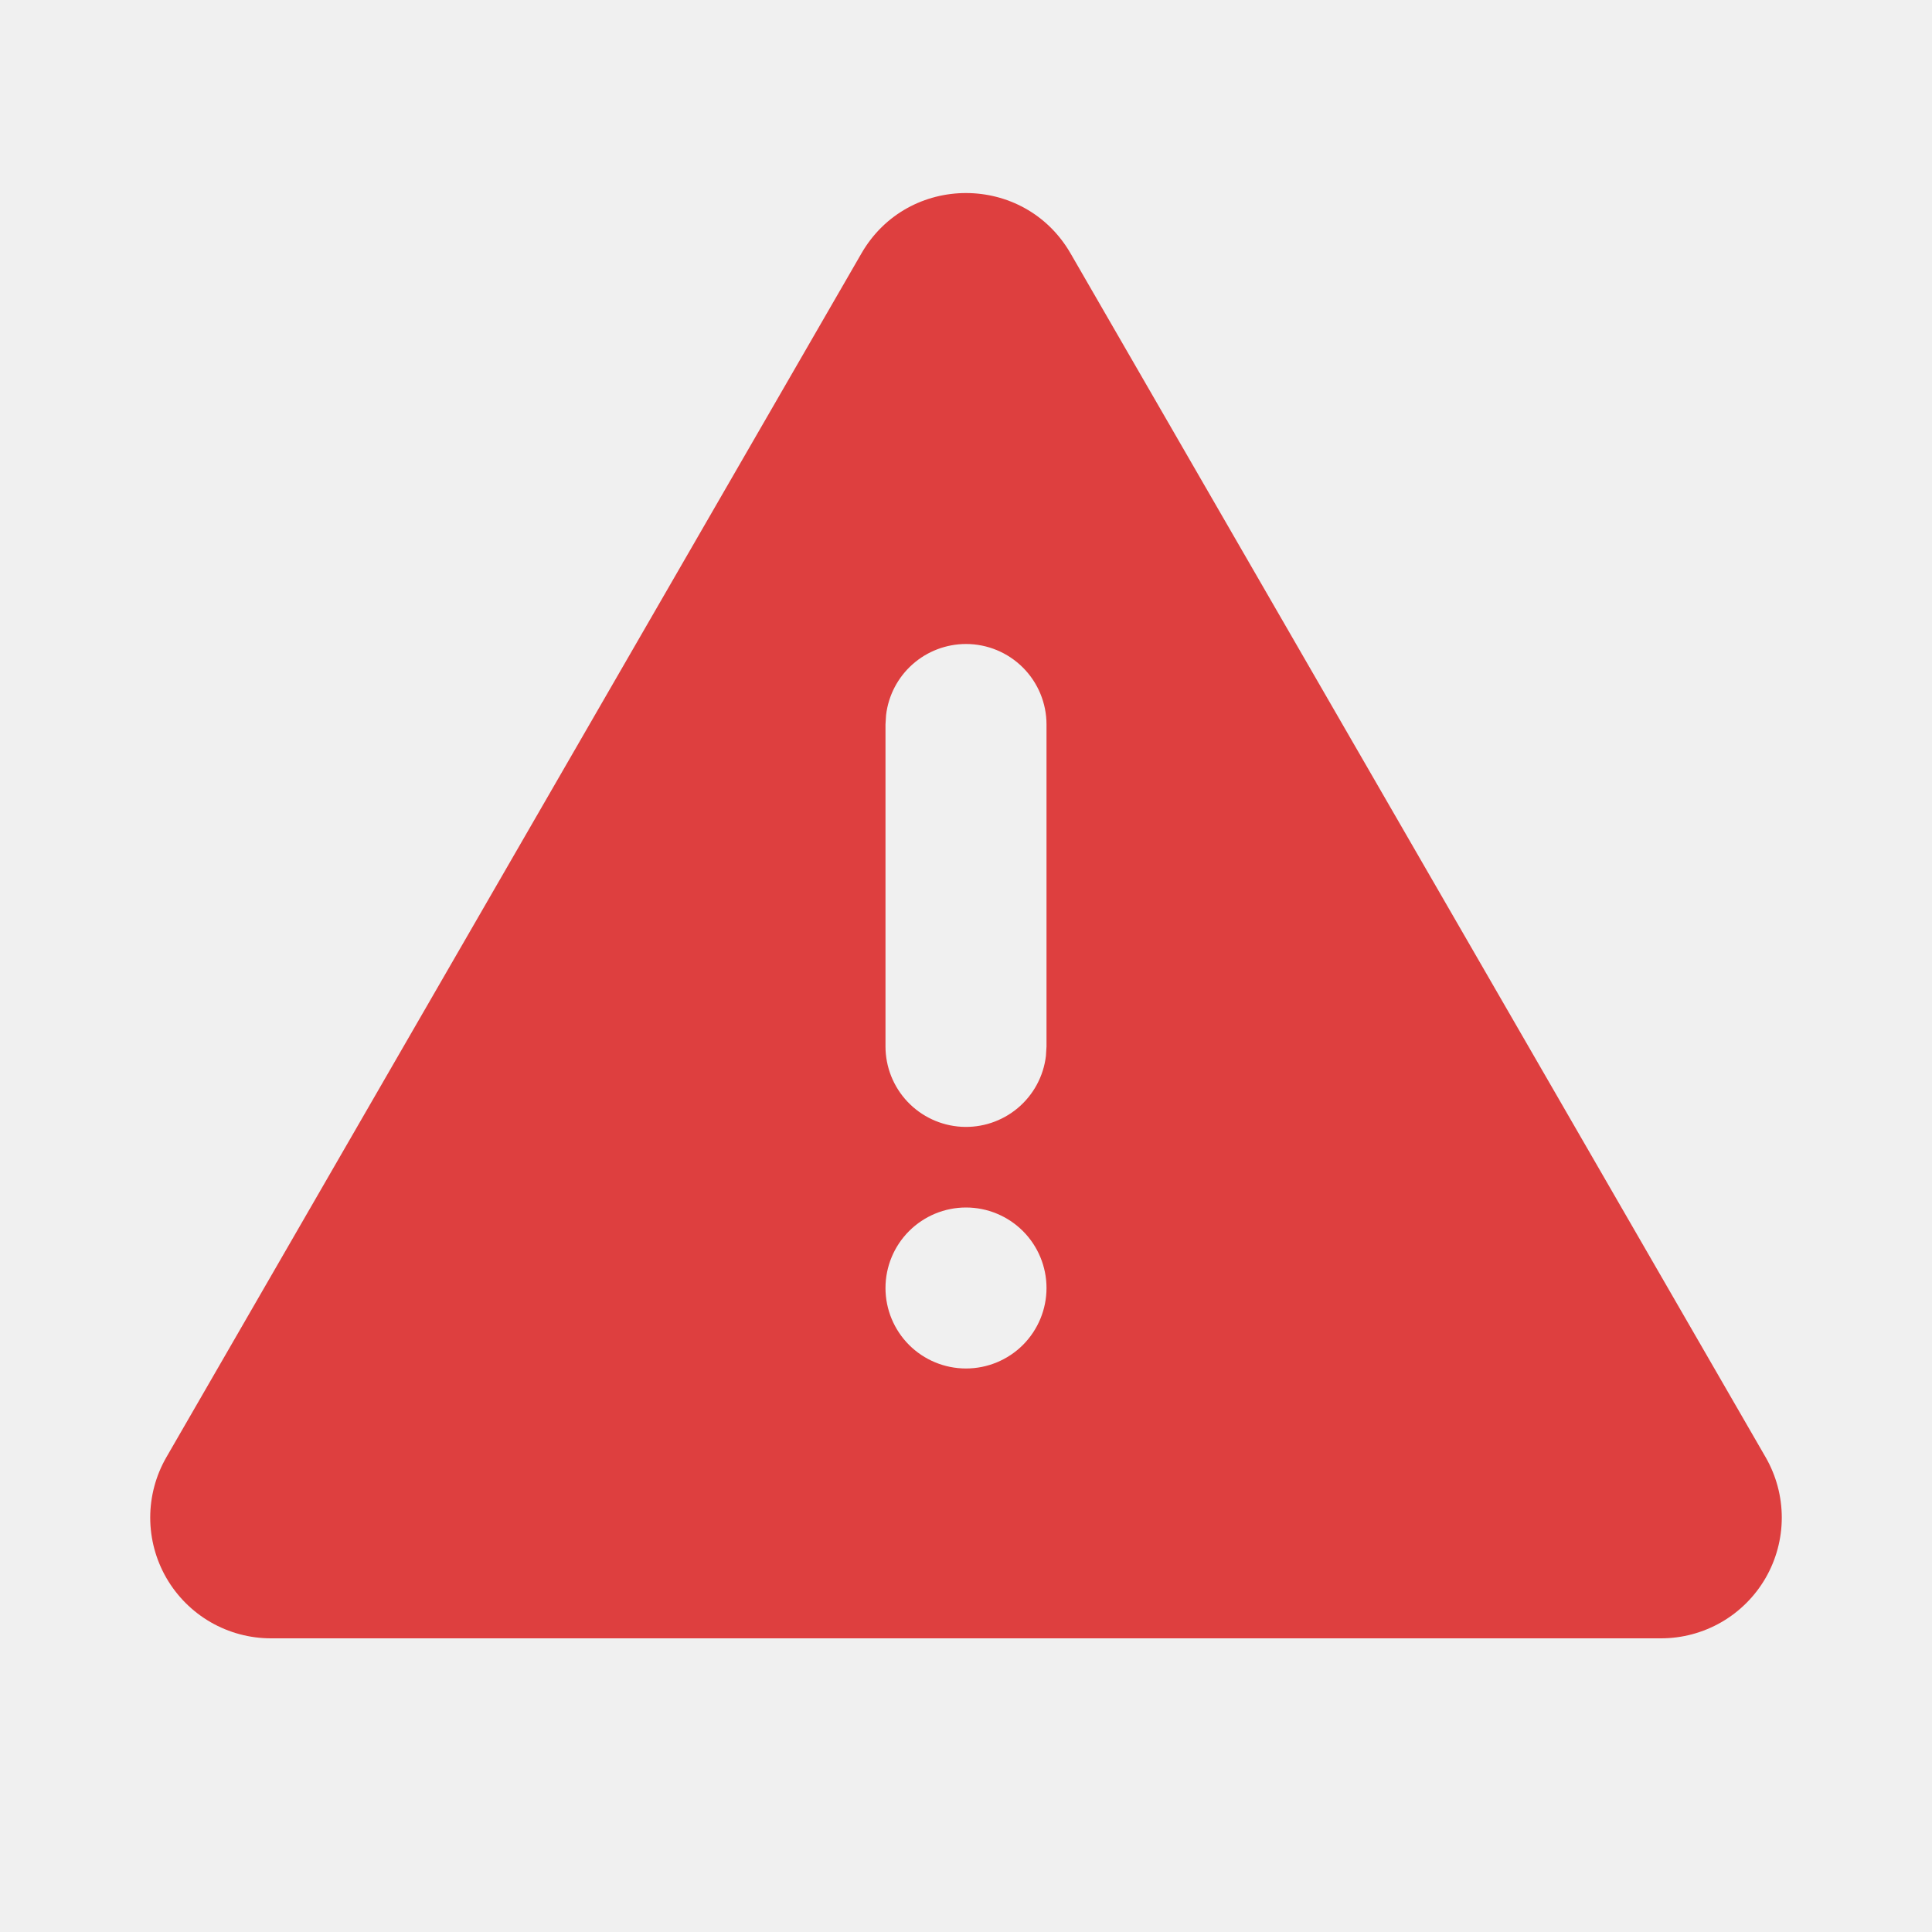
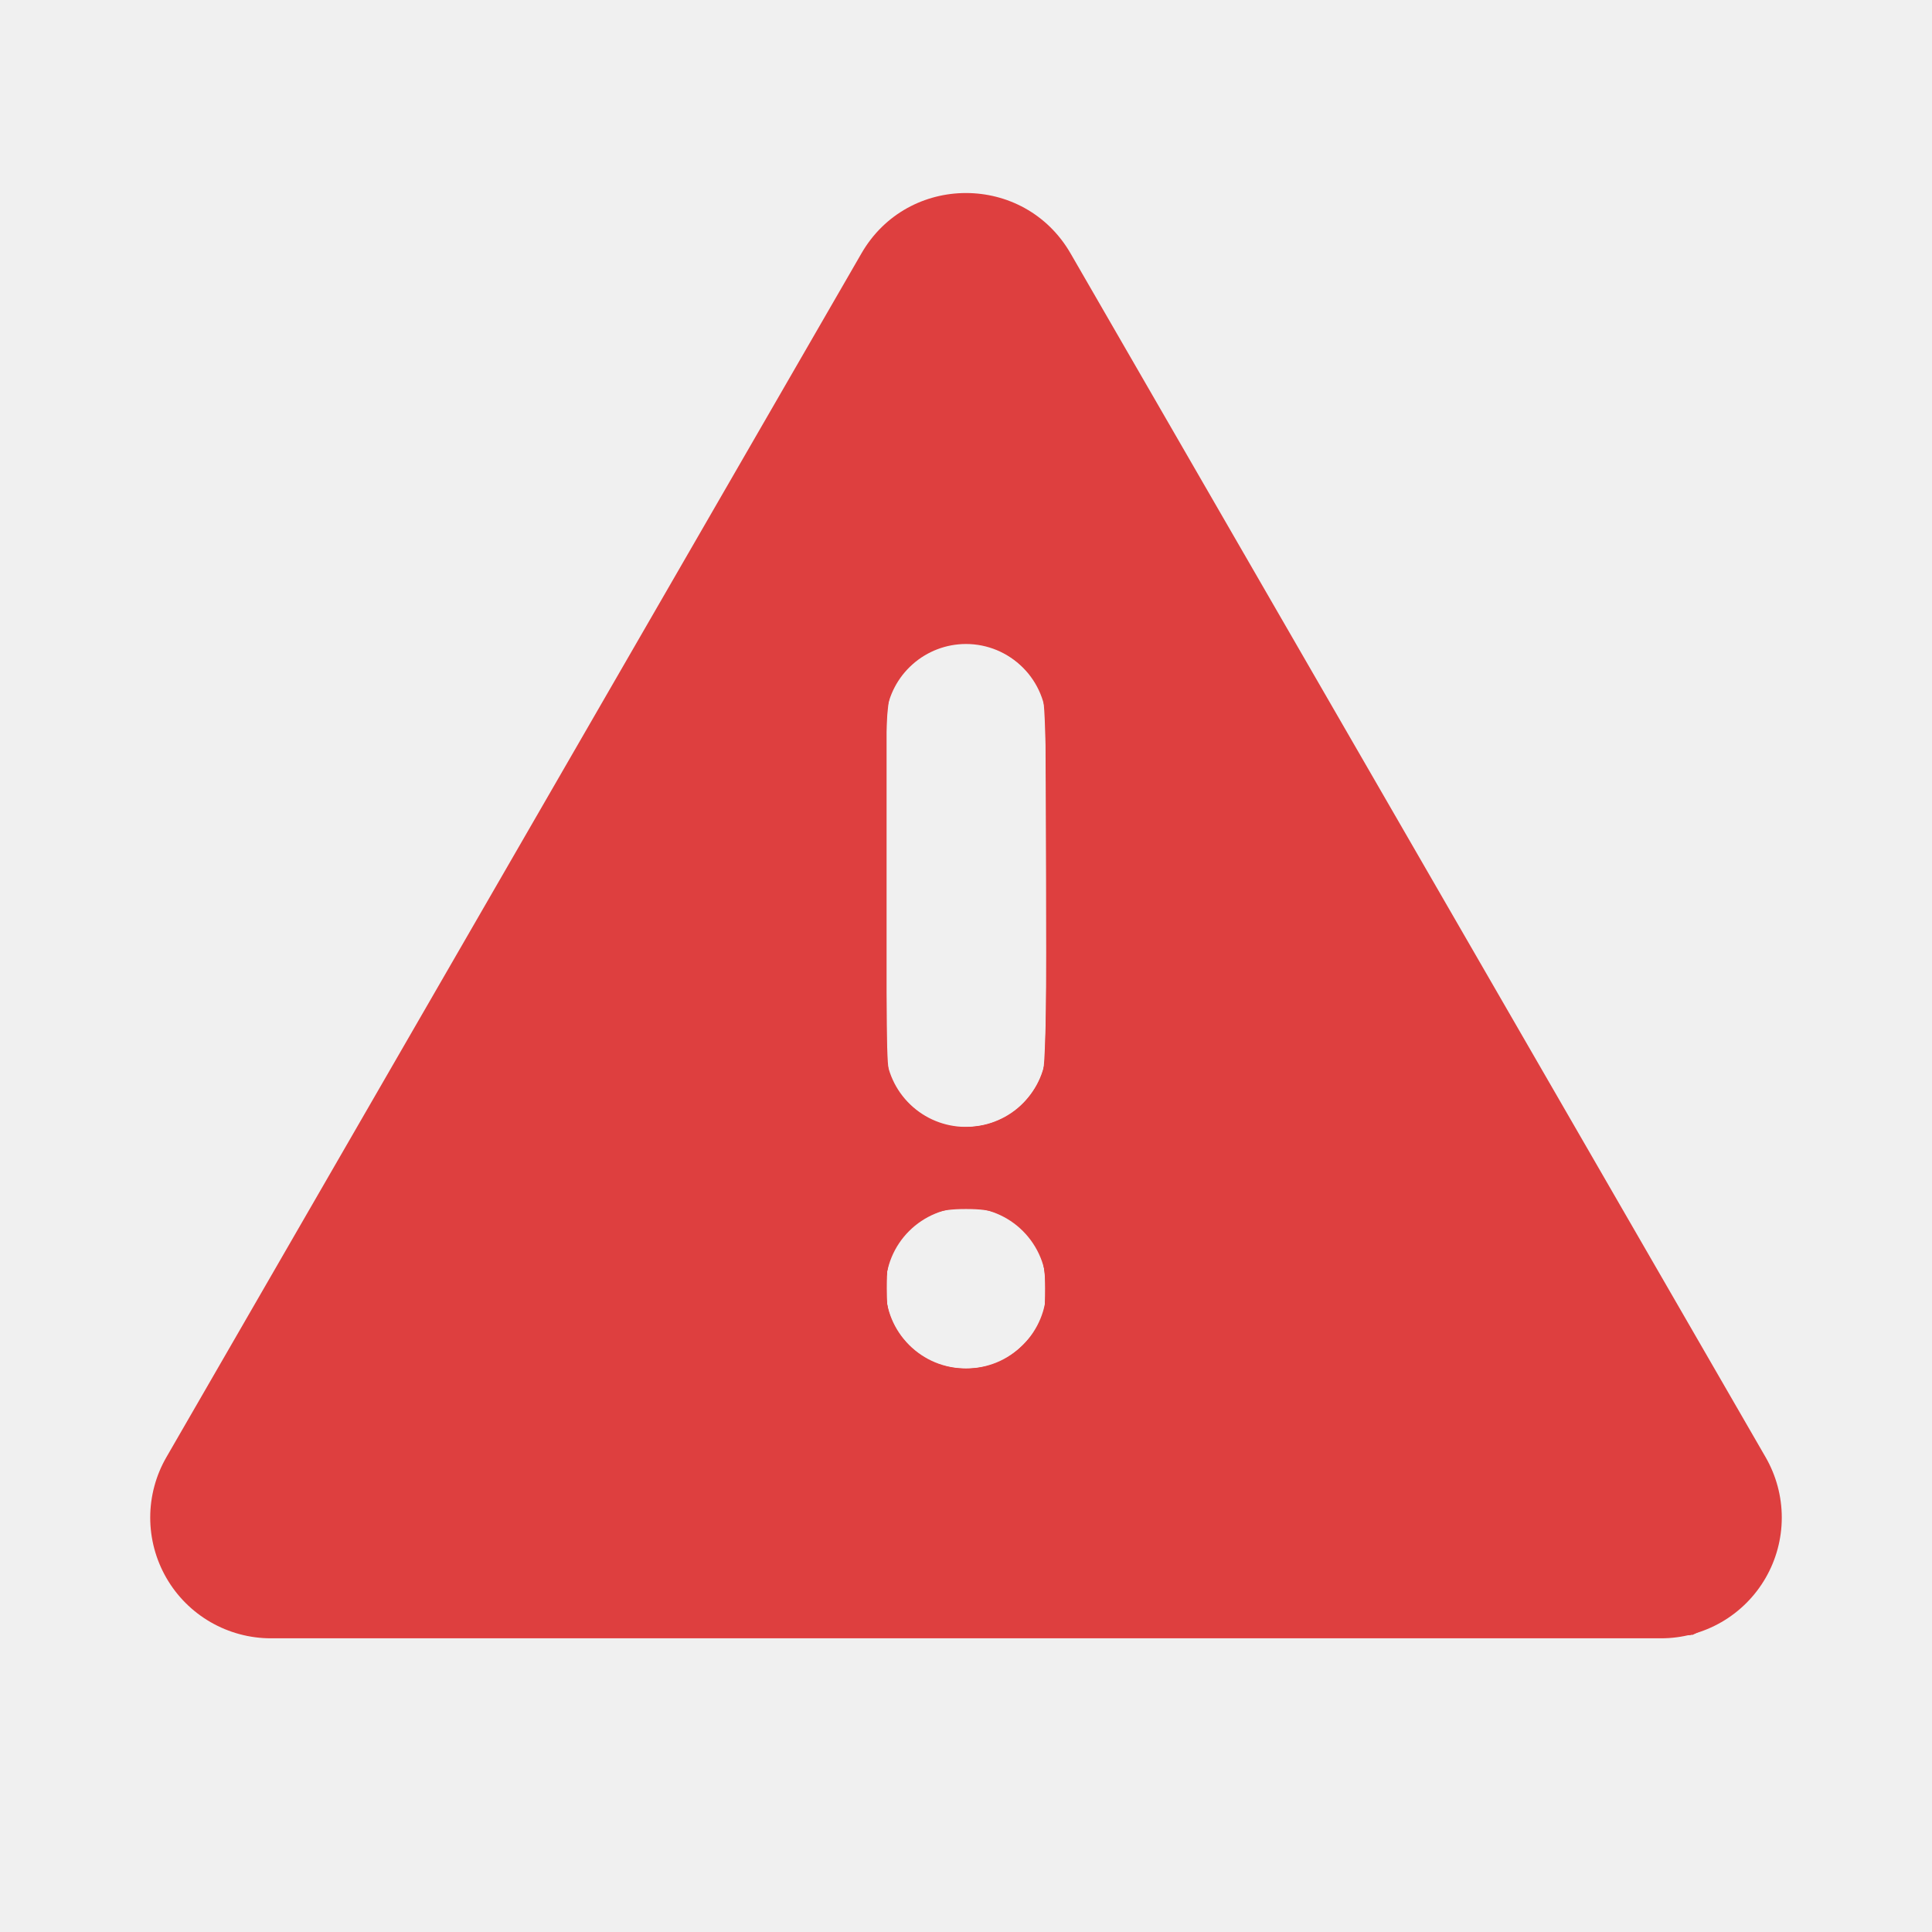
- <svg xmlns="http://www.w3.org/2000/svg" width="73" height="73" viewBox="0 0 73 73" fill="none">
-   <g clip-path="url(#clip0_23_261)">
-     <g clip-path="url(#clip1_23_261)">
-       <path d="M40.451 9.575L66.713 55.06C67.113 55.754 67.324 56.541 67.324 57.342C67.324 58.142 67.113 58.929 66.713 59.623C66.312 60.316 65.737 60.892 65.043 61.293C64.349 61.693 63.563 61.904 62.762 61.904H10.238C9.437 61.904 8.651 61.693 7.957 61.293C7.263 60.892 6.688 60.316 6.287 59.623C5.887 58.929 5.676 58.142 5.676 57.342C5.676 56.541 5.887 55.754 6.287 55.06L32.549 9.575C34.304 6.534 38.693 6.534 40.451 9.575ZM36.5 45.625C35.693 45.625 34.92 45.946 34.349 46.516C33.779 47.086 33.458 47.86 33.458 48.667C33.458 49.473 33.779 50.247 34.349 50.818C34.92 51.388 35.693 51.708 36.5 51.708C37.307 51.708 38.08 51.388 38.651 50.818C39.221 50.247 39.542 49.473 39.542 48.667C39.542 47.86 39.221 47.086 38.651 46.516C38.08 45.946 37.307 45.625 36.5 45.625ZM36.5 24.333C35.755 24.334 35.036 24.607 34.479 25.102C33.922 25.597 33.567 26.279 33.48 27.019L33.458 27.375V39.542C33.459 40.317 33.756 41.063 34.288 41.626C34.821 42.19 35.548 42.529 36.322 42.575C37.096 42.62 37.858 42.368 38.452 41.871C39.047 41.373 39.429 40.667 39.52 39.898L39.542 39.542V27.375C39.542 26.568 39.221 25.795 38.651 25.224C38.08 24.654 37.307 24.333 36.5 24.333Z" fill="#DE3F3F" />
+ <svg xmlns="http://www.w3.org/2000/svg" id="svg3" width="73" height="73" fill="none" version="1.1" viewBox="0 0 73 73">
+   <g id="g2" clip-path="url(#clip0_23_261)">
+     <g id="g1" clip-path="url(#clip1_23_261)">
+       <path id="path1" d="m40.451 9.575 26.262 45.485c0.4 0.694 0.611 1.48 0.611 2.281 1e-4 0.801-0.211 1.588-0.611 2.281s-0.976 1.27-1.67 1.67c-0.694 0.401-1.48 0.611-2.281 0.611h-52.524c-0.801 0-1.588-0.211-2.281-0.611-0.694-0.4-1.27-0.976-1.67-1.67s-0.611-1.48-0.611-2.281c1e-5 -0.801 0.211-1.588 0.611-2.281l26.262-45.485c1.755-3.042 6.144-3.042 7.902 0zm-3.951 36.05c-0.807 0-1.58 0.321-2.151 0.891s-0.891 1.344-0.891 2.151 0.321 1.58 0.891 2.151 1.344 0.891 2.151 0.891 1.58-0.321 2.151-0.891 0.891-1.344 0.891-2.151-0.321-1.58-0.891-2.151-1.344-0.891-2.151-0.891zm0-21.292c-0.745 1e-4 -1.464 0.274-2.021 0.769-0.557 0.495-0.912 1.177-1 1.917l-0.021 0.356v12.167c9e-4 0.775 0.298 1.521 0.83 2.085 0.532 0.564 1.26 0.903 2.033 0.948 0.774 0.045 1.536-0.206 2.131-0.704s0.977-1.203 1.068-1.973l0.021-0.356v-12.167c0-0.807-0.321-1.58-0.891-2.151-0.57-0.57-1.344-0.891-2.151-0.891z" fill="#de3f3f" />
    </g>
  </g>
-   <defs>
+   <defs id="defs3">
    <clipPath id="clip0_23_261">
-       <rect width="73" height="73" fill="white" />
+       <rect id="rect2" width="73" height="73" fill="#fff" />
    </clipPath>
    <clipPath id="clip1_23_261">
-       <rect width="73" height="73" fill="white" />
+       <rect id="rect3" width="73" height="73" fill="#fff" />
    </clipPath>
  </defs>
+   <path id="path3" d="m8.797 61.605c-2.224-0.759-3.495-3.103-2.921-5.388 0.161-0.639-0.906 1.228 18.037-31.58 9.825-17.017 9.3-16.181 10.548-16.794 0.801-0.394 1.418-0.513 2.353-0.455 1.286 0.079 2.412 0.656 3.158 1.62 0.528 0.682 26.845 46.283 27.067 46.901 0.269 0.747 0.254 2.219-0.031 2.94-0.482 1.223-1.472 2.249-2.615 2.71l-0.529 0.214-54.455 0.041zm29.021-10.163c0.602-0.284 1.115-0.782 1.44-1.397 0.213-0.403 0.24-0.558 0.241-1.364 0.001-1.088-0.186-1.565-0.88-2.243-1.455-1.421-3.991-0.966-4.896 0.879-0.192 0.391-0.223 0.582-0.222 1.364 8.7e-4 0.808 0.028 0.96 0.242 1.364 0.334 0.63 0.945 1.194 1.582 1.461 0.735 0.309 1.758 0.282 2.493-0.064zm0.063-9.172c0.683-0.336 1.225-0.923 1.479-1.602 0.18-0.48 0.185-0.68 0.185-7.215 0-6.535-0.005-6.734-0.185-7.215-0.26-0.695-0.794-1.264-1.523-1.623-0.534-0.263-0.695-0.299-1.338-0.299s-0.804 0.036-1.338 0.299c-0.729 0.359-1.262 0.928-1.523 1.623-0.18 0.48-0.185 0.68-0.185 7.215 0 6.507 0.006 6.736 0.183 7.208 0.625 1.669 2.599 2.418 4.245 1.608z" fill="#de3f3f" stroke-width=".091" />
+   <path id="path4" d="m8.797 61.605c-1.481-0.505-2.54-1.679-2.947-3.266-0.199-0.775-0.128-1.85 0.169-2.571 0.123-0.298 1.594-2.914 3.271-5.814 1.676-2.9 5.35-9.261 8.165-14.136 7.128-12.347 10.858-18.807 13.307-23.045 2.333-4.037 2.623-4.423 3.716-4.944 0.797-0.38 1.414-0.497 2.337-0.443 1.294 0.076 2.455 0.677 3.184 1.649 0.192 0.256 0.633 0.956 0.98 1.556 0.348 0.6 1.789 3.095 3.203 5.545 1.414 2.45 4.237 7.339 6.273 10.864s6.003 10.398 8.817 15.273 5.668 9.82 6.344 10.988c1.568 2.712 1.599 2.789 1.602 4.058 0.002 0.835-0.032 1.087-0.208 1.531-0.485 1.225-1.474 2.249-2.616 2.71l-0.529 0.214-54.455 0.041zm28.786-10.065c0.626-0.234 1.352-0.879 1.672-1.485 0.219-0.415 0.245-0.562 0.245-1.373 6e-5 -0.781-0.031-0.973-0.223-1.362-1.116-2.269-4.434-2.269-5.551-0.001-0.192 0.391-0.224 0.583-0.225 1.364-0.001 1.018 0.125 1.368 0.739 2.048 0.834 0.923 2.174 1.248 3.343 0.811zm0.321-9.288c0.711-0.362 1.296-1.032 1.501-1.722 0.211-0.71 0.211-13.442 0-14.152-0.209-0.703-0.788-1.359-1.537-1.742-0.562-0.287-0.695-0.318-1.368-0.318s-0.806 0.031-1.368 0.318c-0.438 0.224-0.738 0.46-1.011 0.796-0.695 0.855-0.674 0.583-0.646 8.212 0.025 6.659 0.028 6.771 0.216 7.178 0.738 1.594 2.628 2.236 4.213 1.43z" fill="#de3f3f" stroke-width=".091" />
+   <path id="path5" d="m8.797 61.605c-1.933-0.66-3.177-2.523-3.046-4.56 0.076-1.181-0.588 0.051 7.684-14.273 1.675-2.9 4.261-7.38 5.748-9.954 11.554-20.013 13.609-23.546 13.892-23.893 0.748-0.915 1.854-1.462 3.111-1.538 1.982-0.12 3.324 0.687 4.506 2.708 0.305 0.522 1.701 2.934 3.102 5.359 5.338 9.243 9.829 17.022 13.777 23.864 2.25 3.9 5.239 9.075 6.641 11.5s2.645 4.641 2.761 4.924c0.853 2.086-0.186 4.647-2.306 5.683l-0.711 0.347-54.545 0.042zm29.046-10.183c0.558-0.273 1.128-0.84 1.443-1.437 0.178-0.337 0.209-0.53 0.208-1.304-0.001-1.068-0.176-1.53-0.82-2.175-0.65-0.65-1.108-0.823-2.175-0.823s-1.525 0.174-2.175 0.823c-0.536 0.536-0.797 1.122-0.85 1.909-0.074 1.112 0.316 2.007 1.179 2.701 0.819 0.659 2.196 0.791 3.189 0.305zm-0.373-8.97c0.906-0.254 1.815-1.26 1.987-2.196 0.061-0.335 0.085-2.836 0.068-7.136l-0.026-6.62-0.225-0.455c-0.301-0.607-0.849-1.139-1.507-1.462-0.462-0.227-0.646-0.265-1.268-0.263-0.592 0.002-0.824 0.047-1.245 0.242-0.63 0.292-1.233 0.877-1.532 1.484l-0.223 0.452v13.909l0.223 0.452c0.409 0.831 1.255 1.502 2.127 1.685 0.421 0.089 1.113 0.049 1.622-0.094z" fill="#de3f3f" stroke-width=".091" />
</svg>
